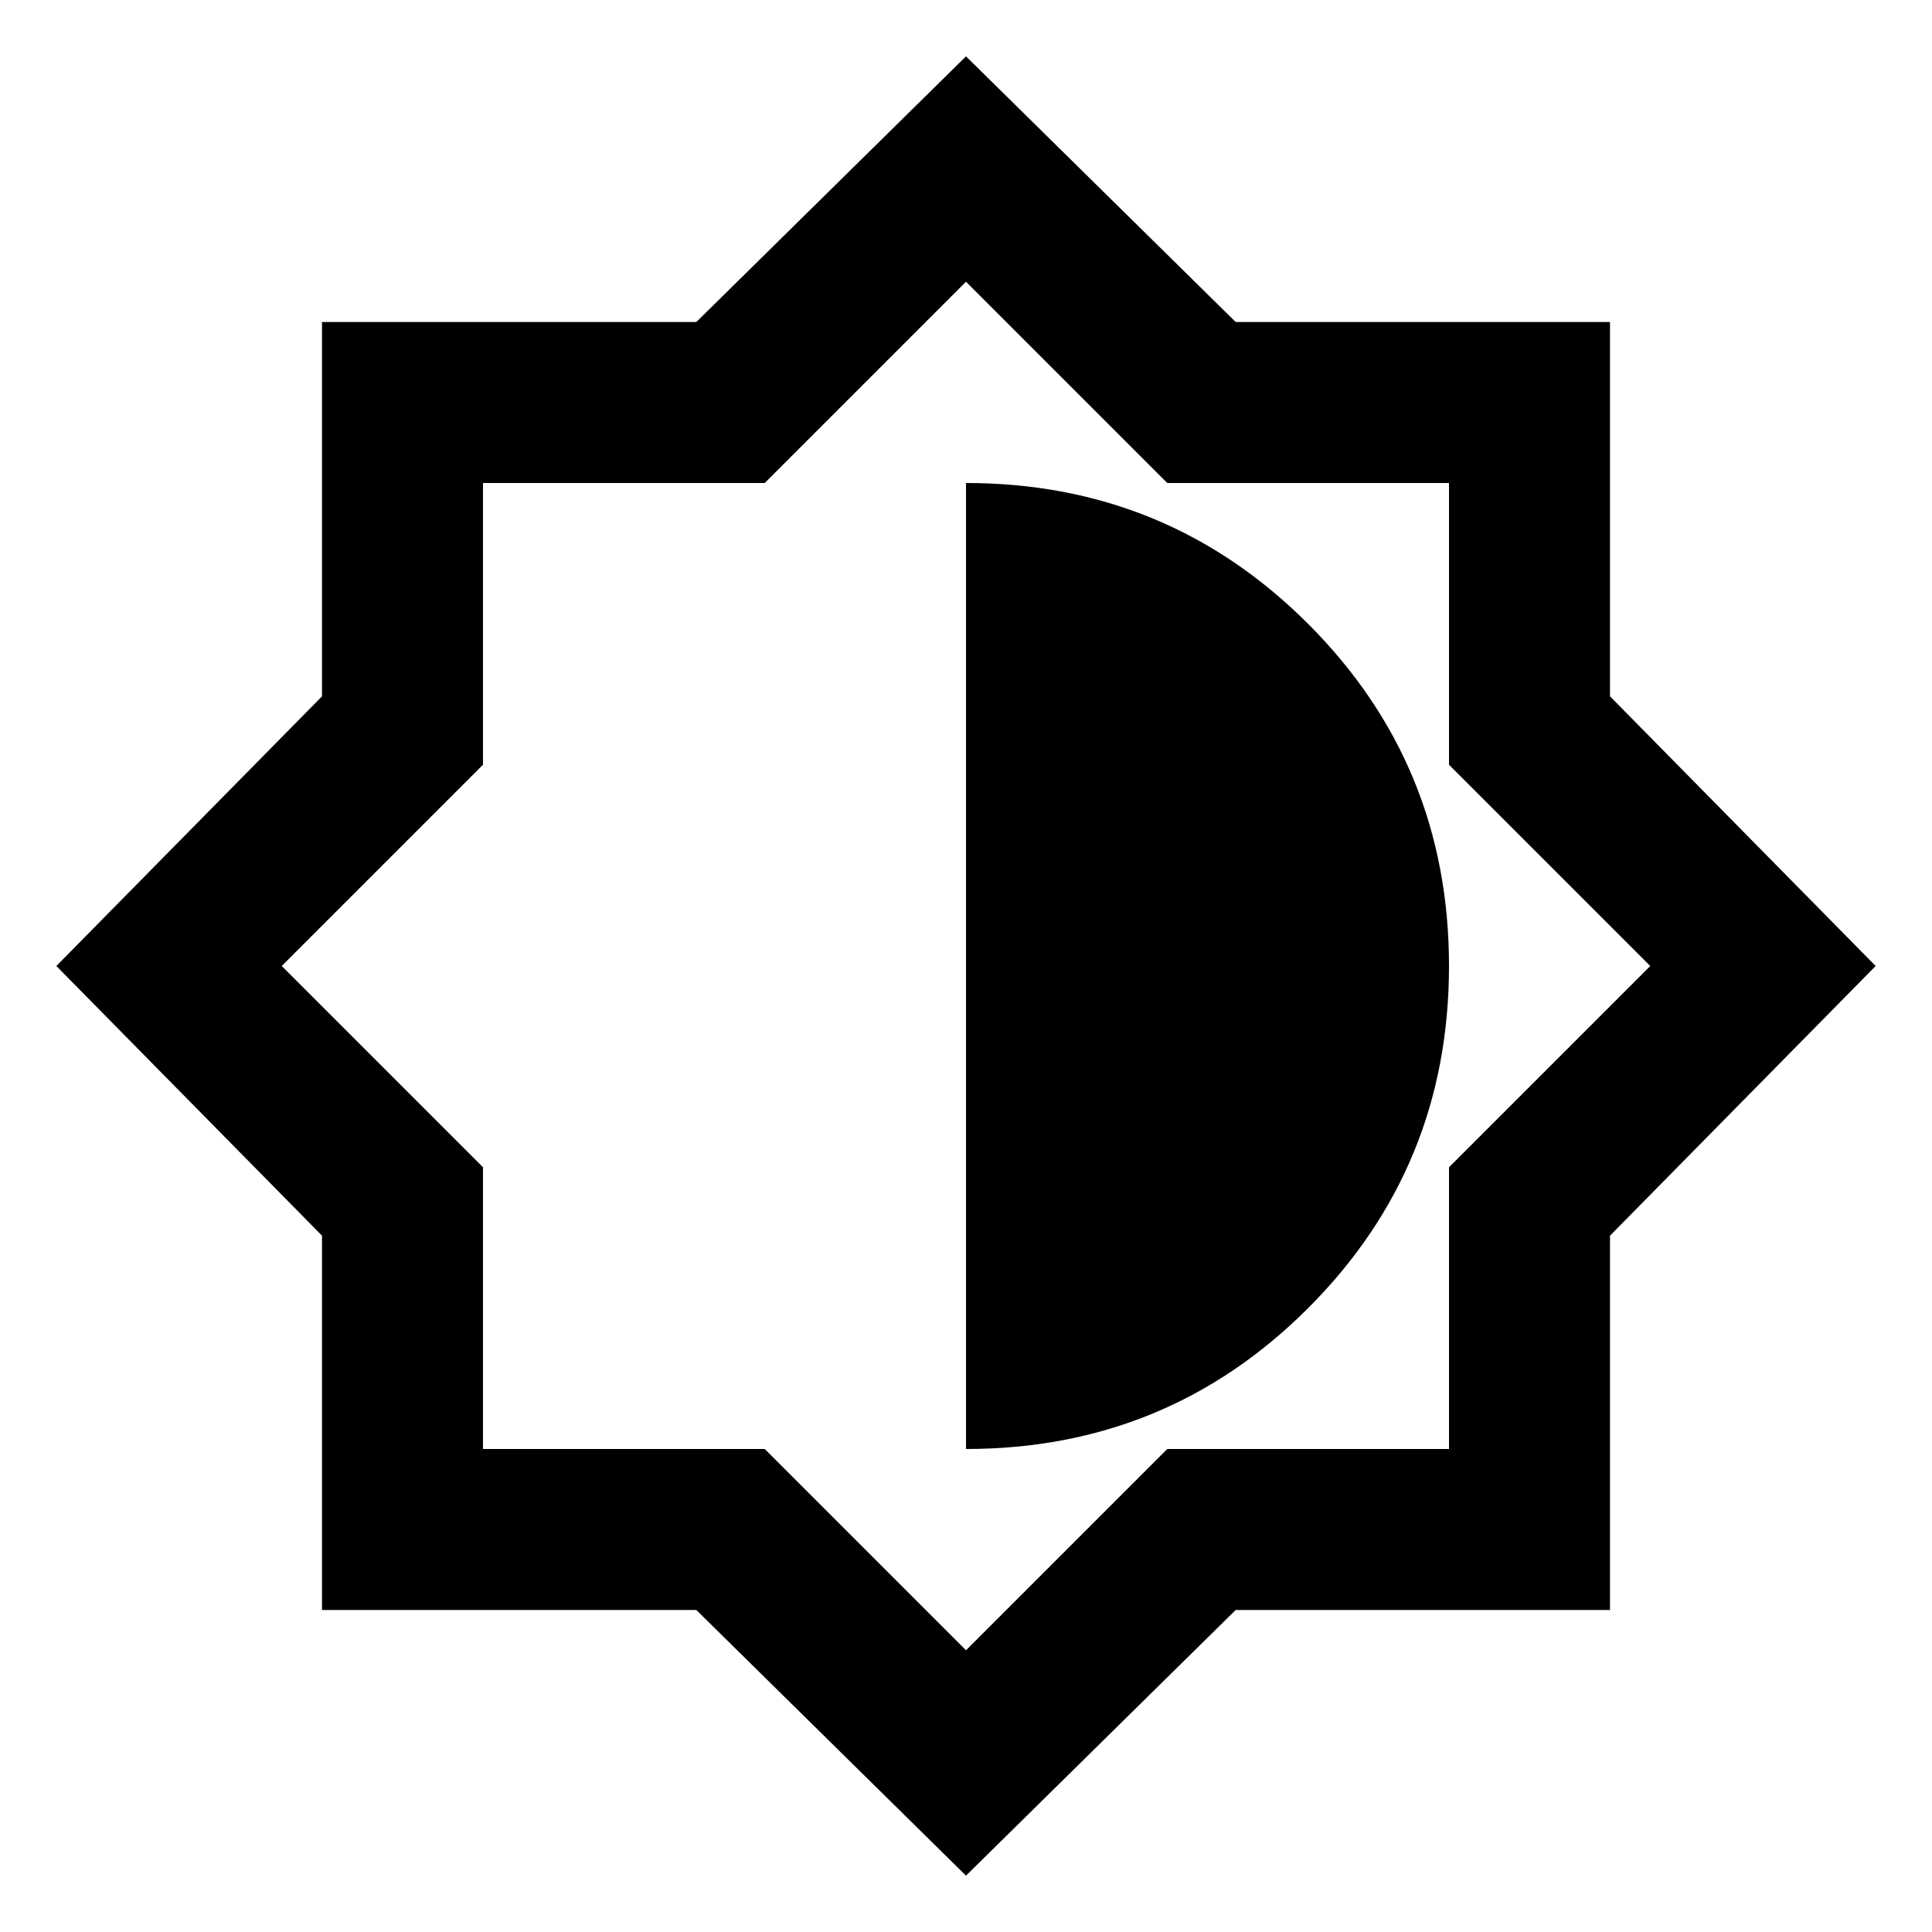
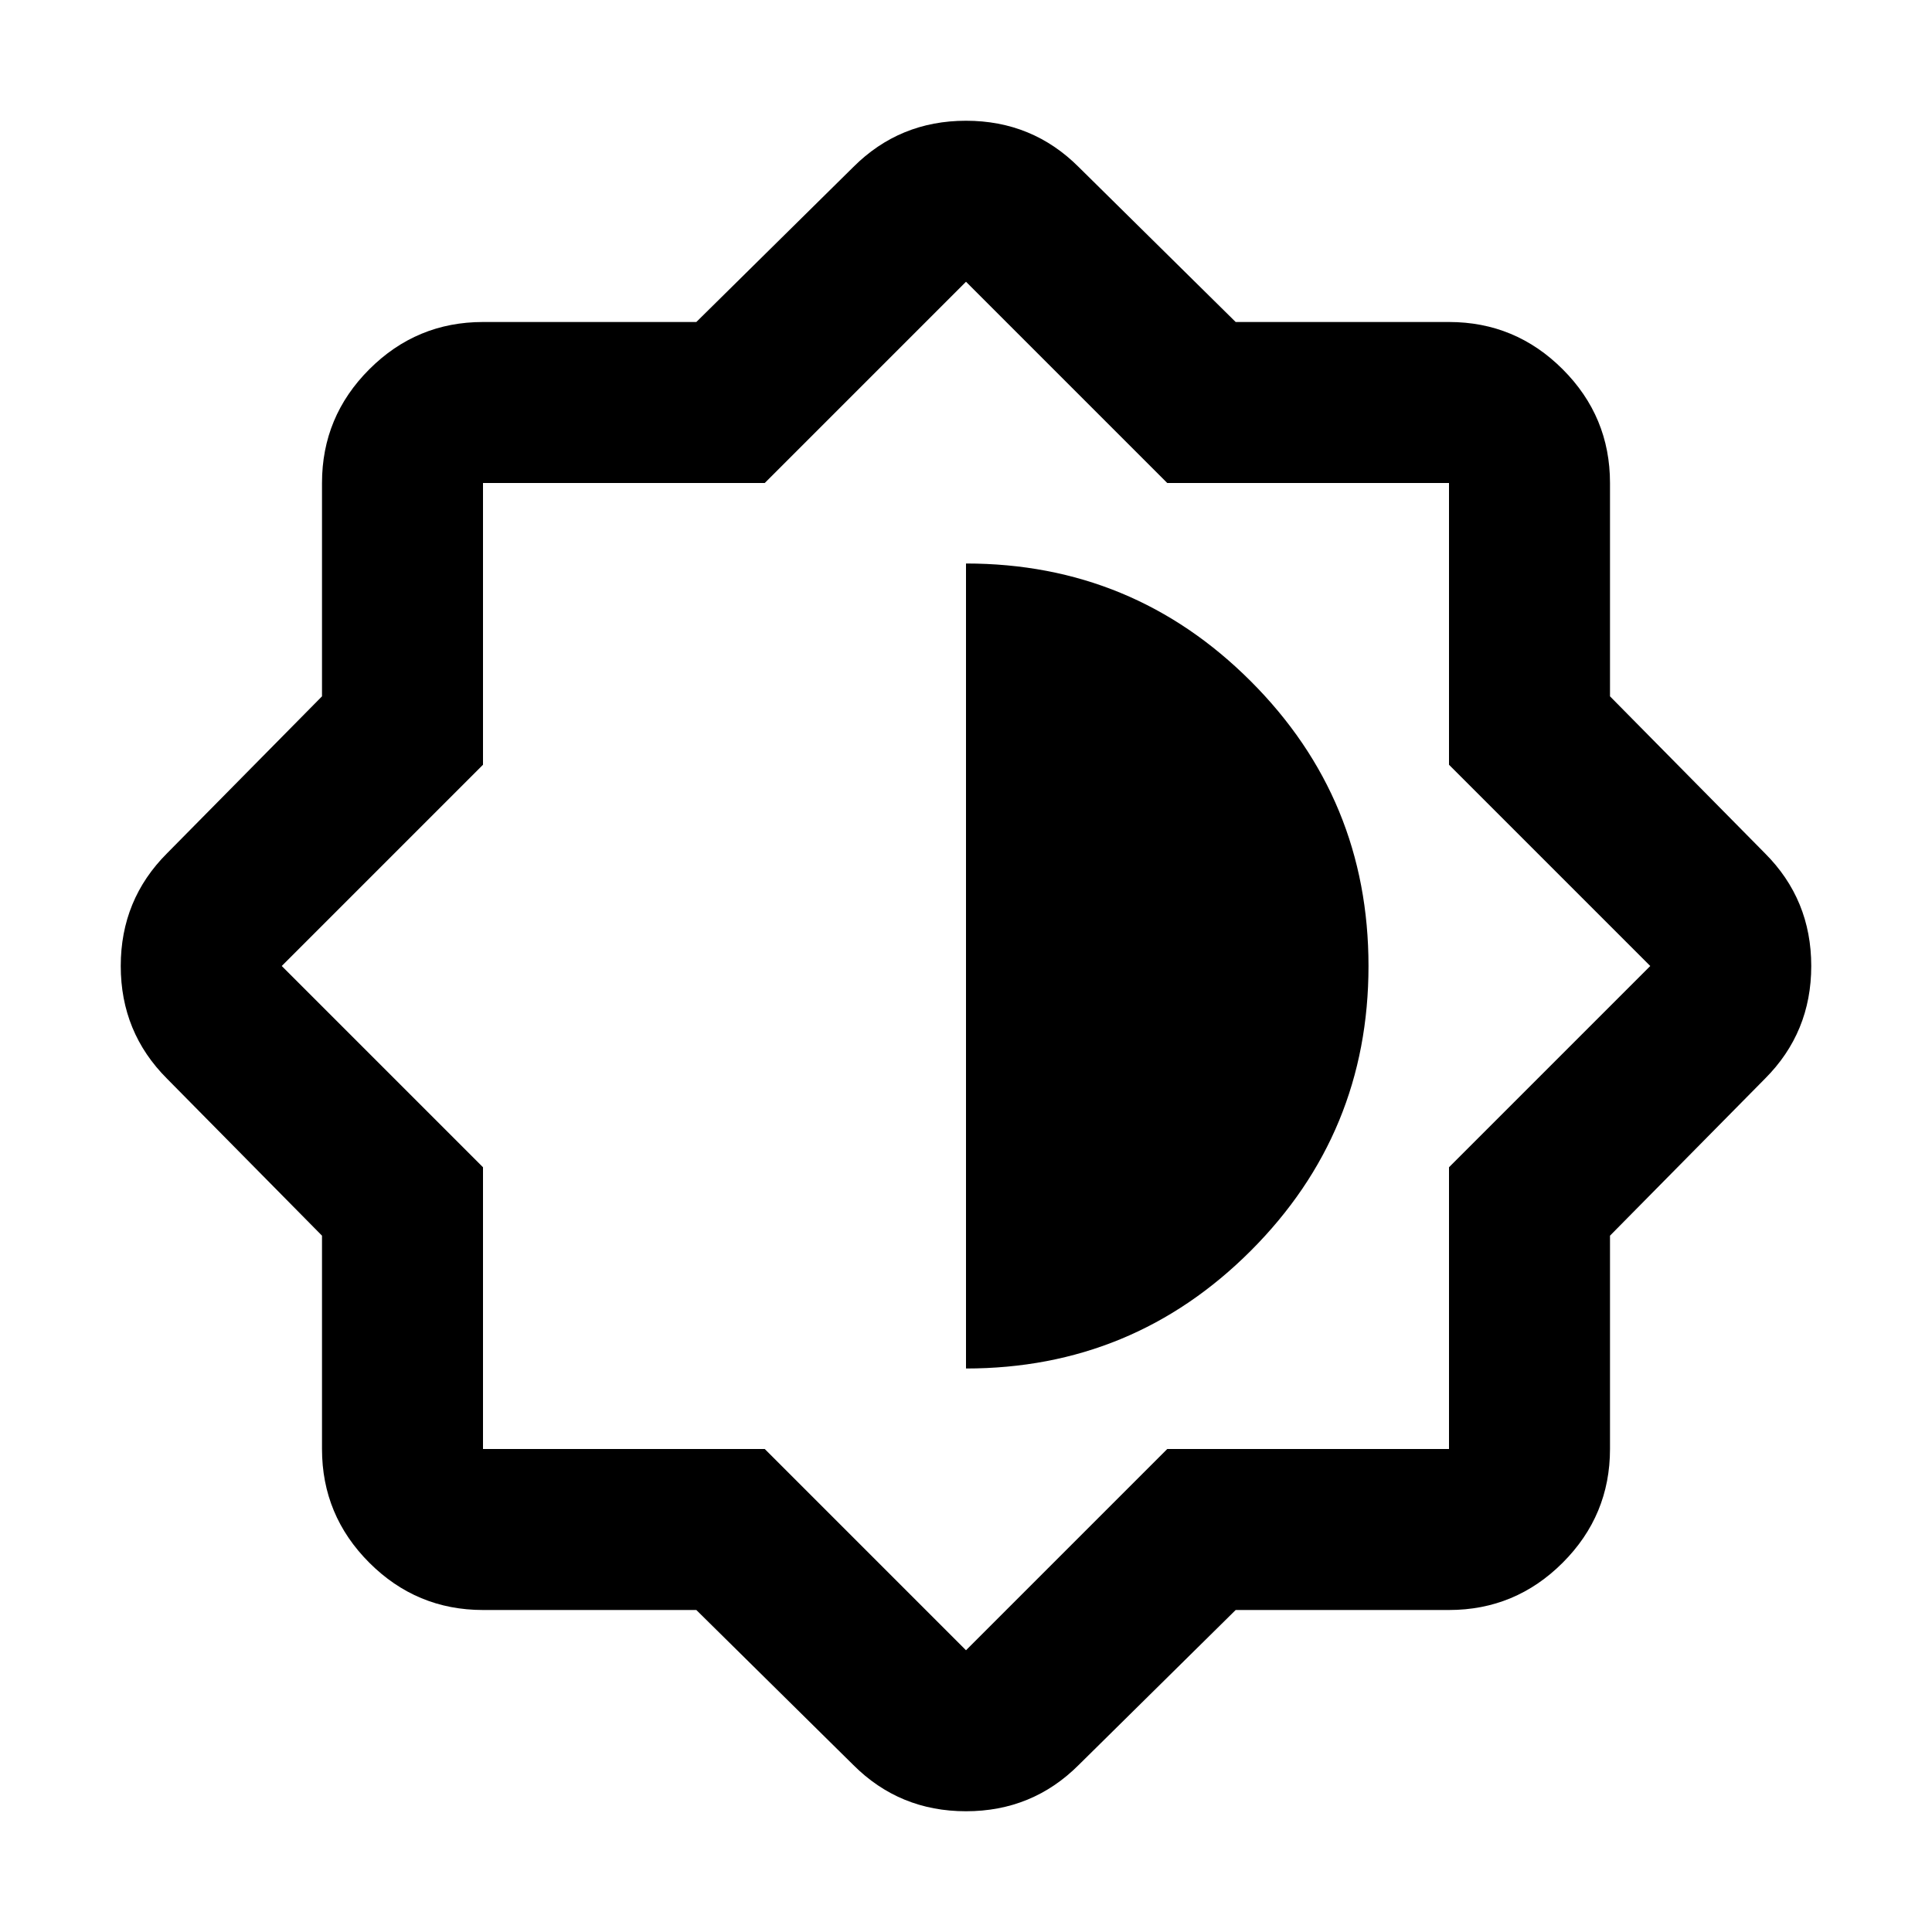
<svg xmlns="http://www.w3.org/2000/svg" height="24" viewBox="0 -960 960 960" width="24">
-   <path d="M480-28 346-160H160v-186L28-480l132-134v-186h186l134-132 134 132h186v186l132 134-132 134v186H614L480-28Zm0-212q100 0 170-70t70-170q0-100-70-170t-170-70v480Zm0 100 100-100h140v-140l100-100-100-100v-140H580L480-820 380-720H240v140L140-480l100 100v140h140l100 100Zm0-340Z" />
+   <path d="M346-160H240q-33 0-56.5-23.5T160-240v-106l-77-78q-23-23-23-56t23-56l77-78v-106q0-33 23.5-56.5T240-800h106l78-77q23-23 56-23t56 23l78 77h106q33 0 56.5 23.5T800-720v106l77 78q23 23 23 56t-23 56l-77 78v106q0 33-23.5 56.5T720-160H614l-78 77q-23 23-56 23t-56-23l-78-77Zm134-320Zm0 200q83 0 141.5-58.5T680-480q0-83-58.5-141.5T480-680v400Zm0 140 100-100h140v-140l100-100-100-100v-140H580L480-820 380-720H240v140L140-480l100 100v140h140l100 100Z" />
</svg>
